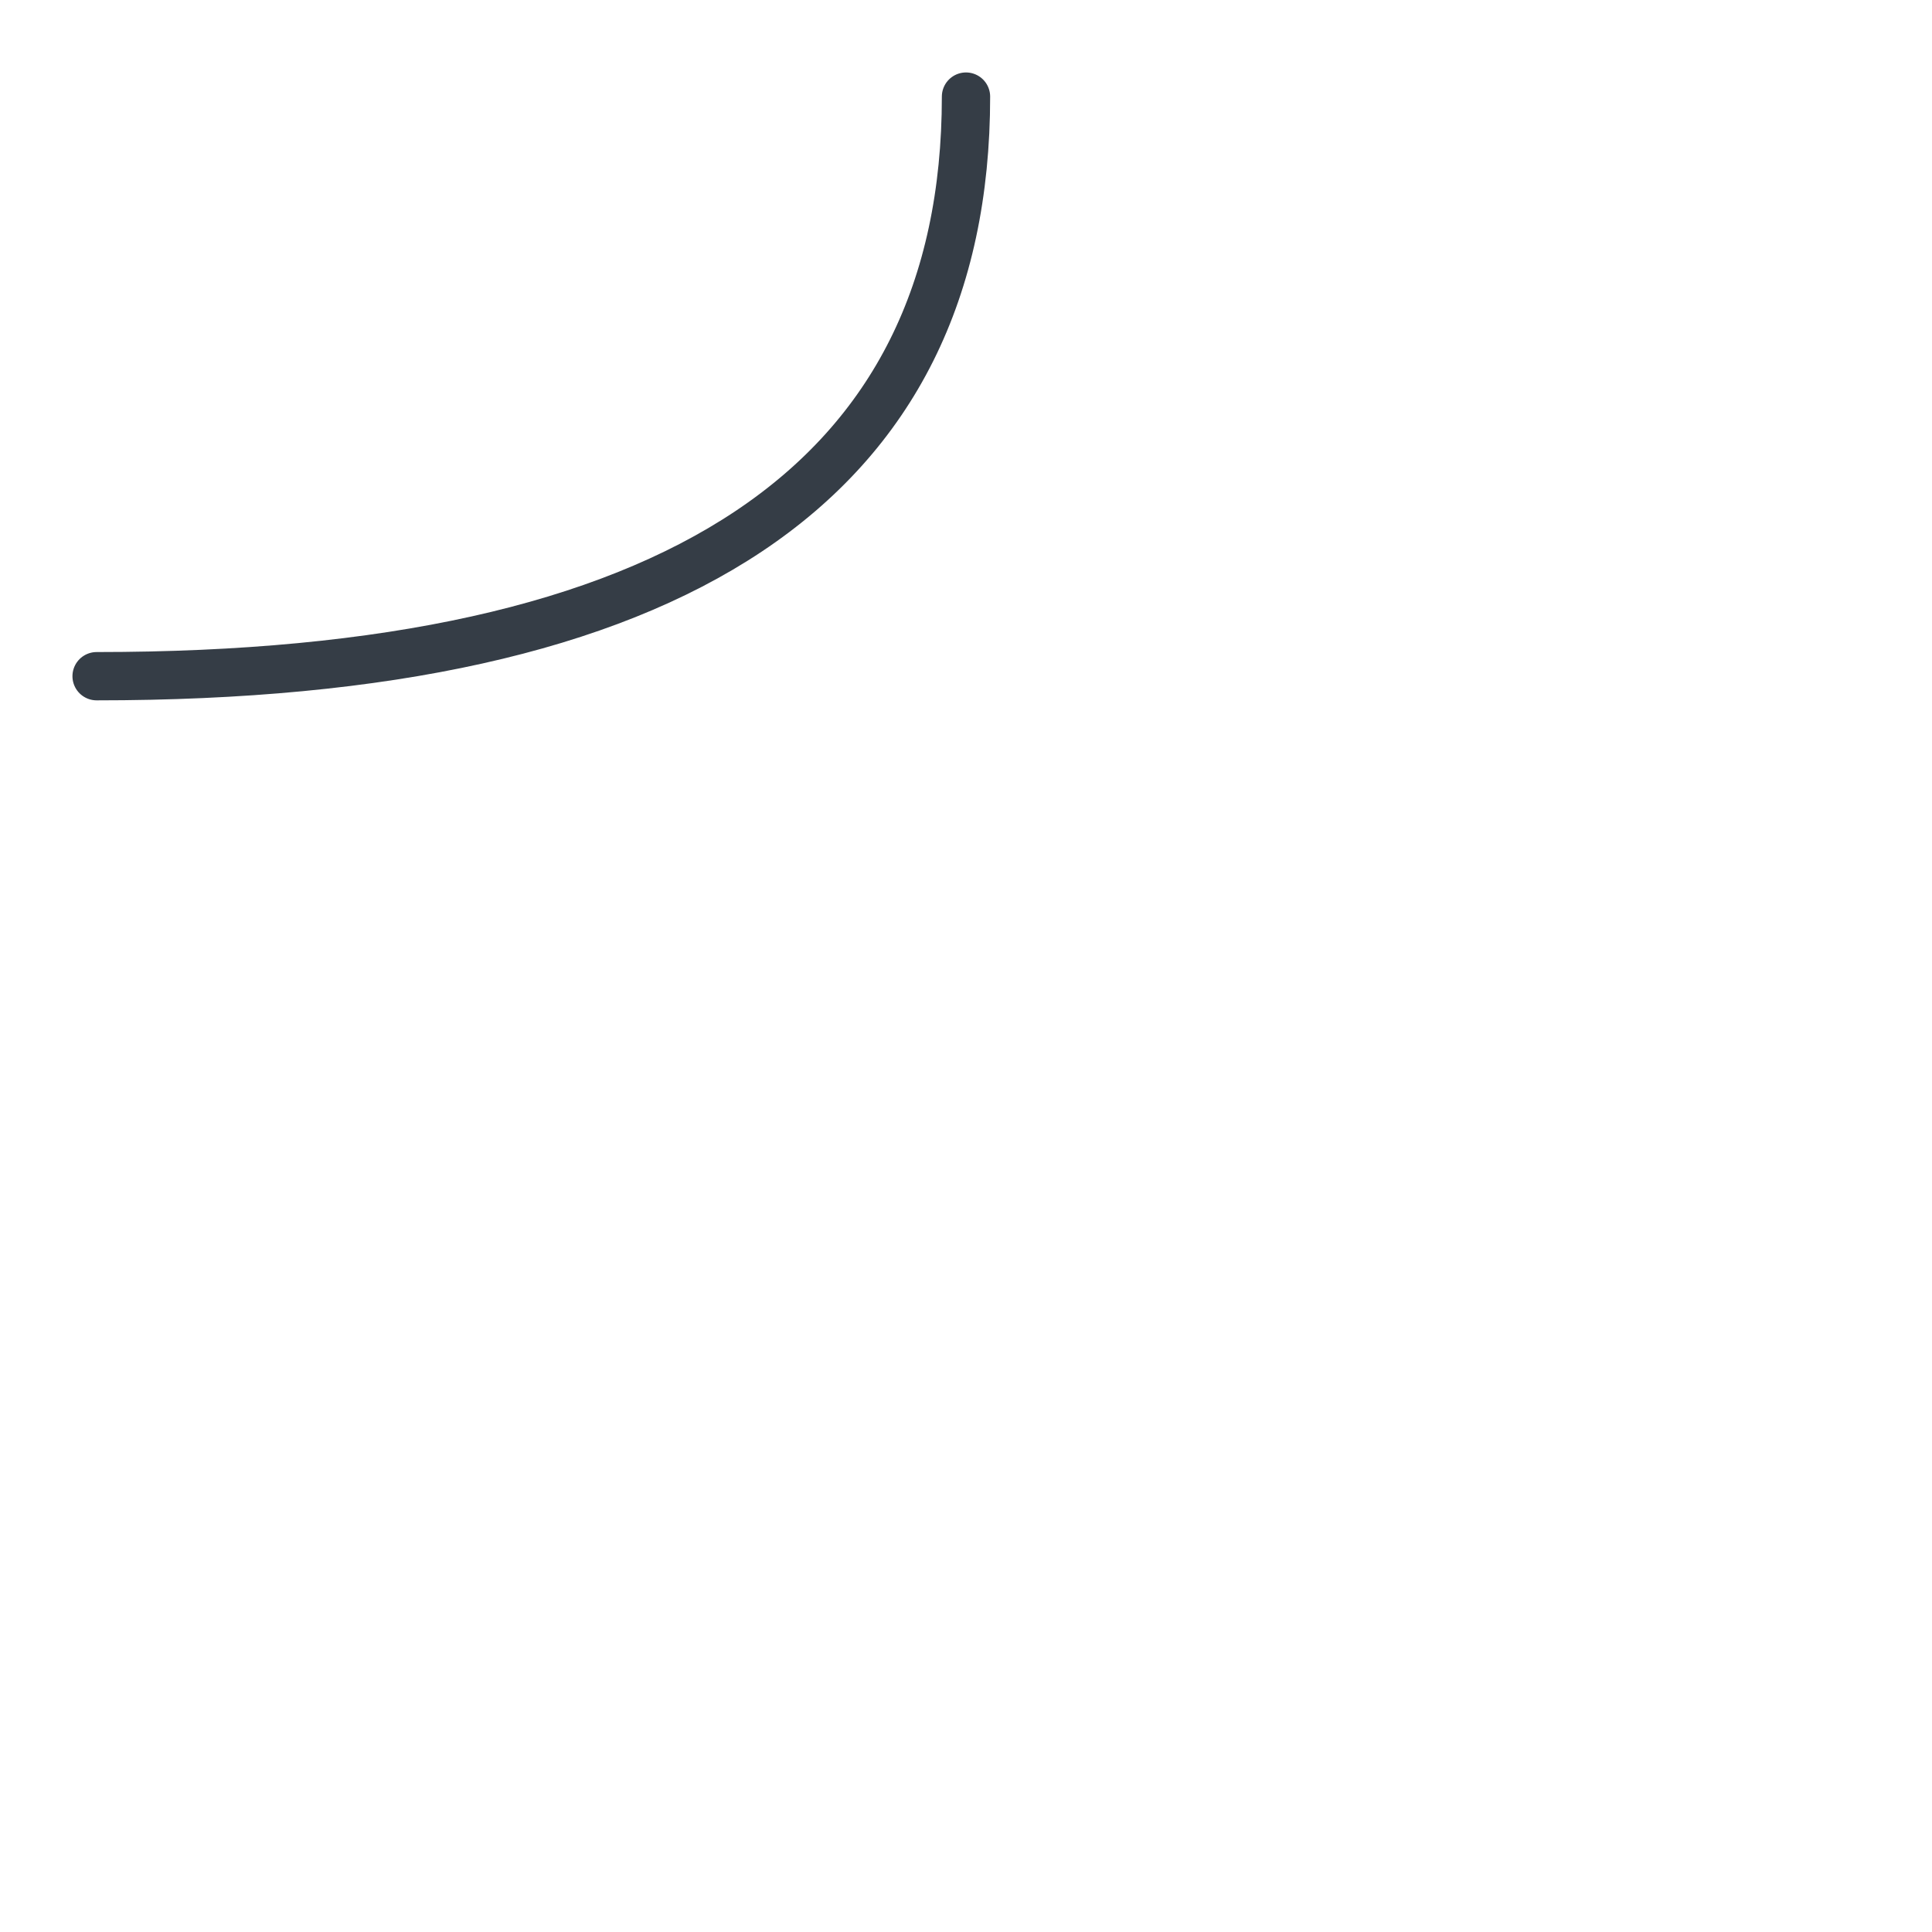
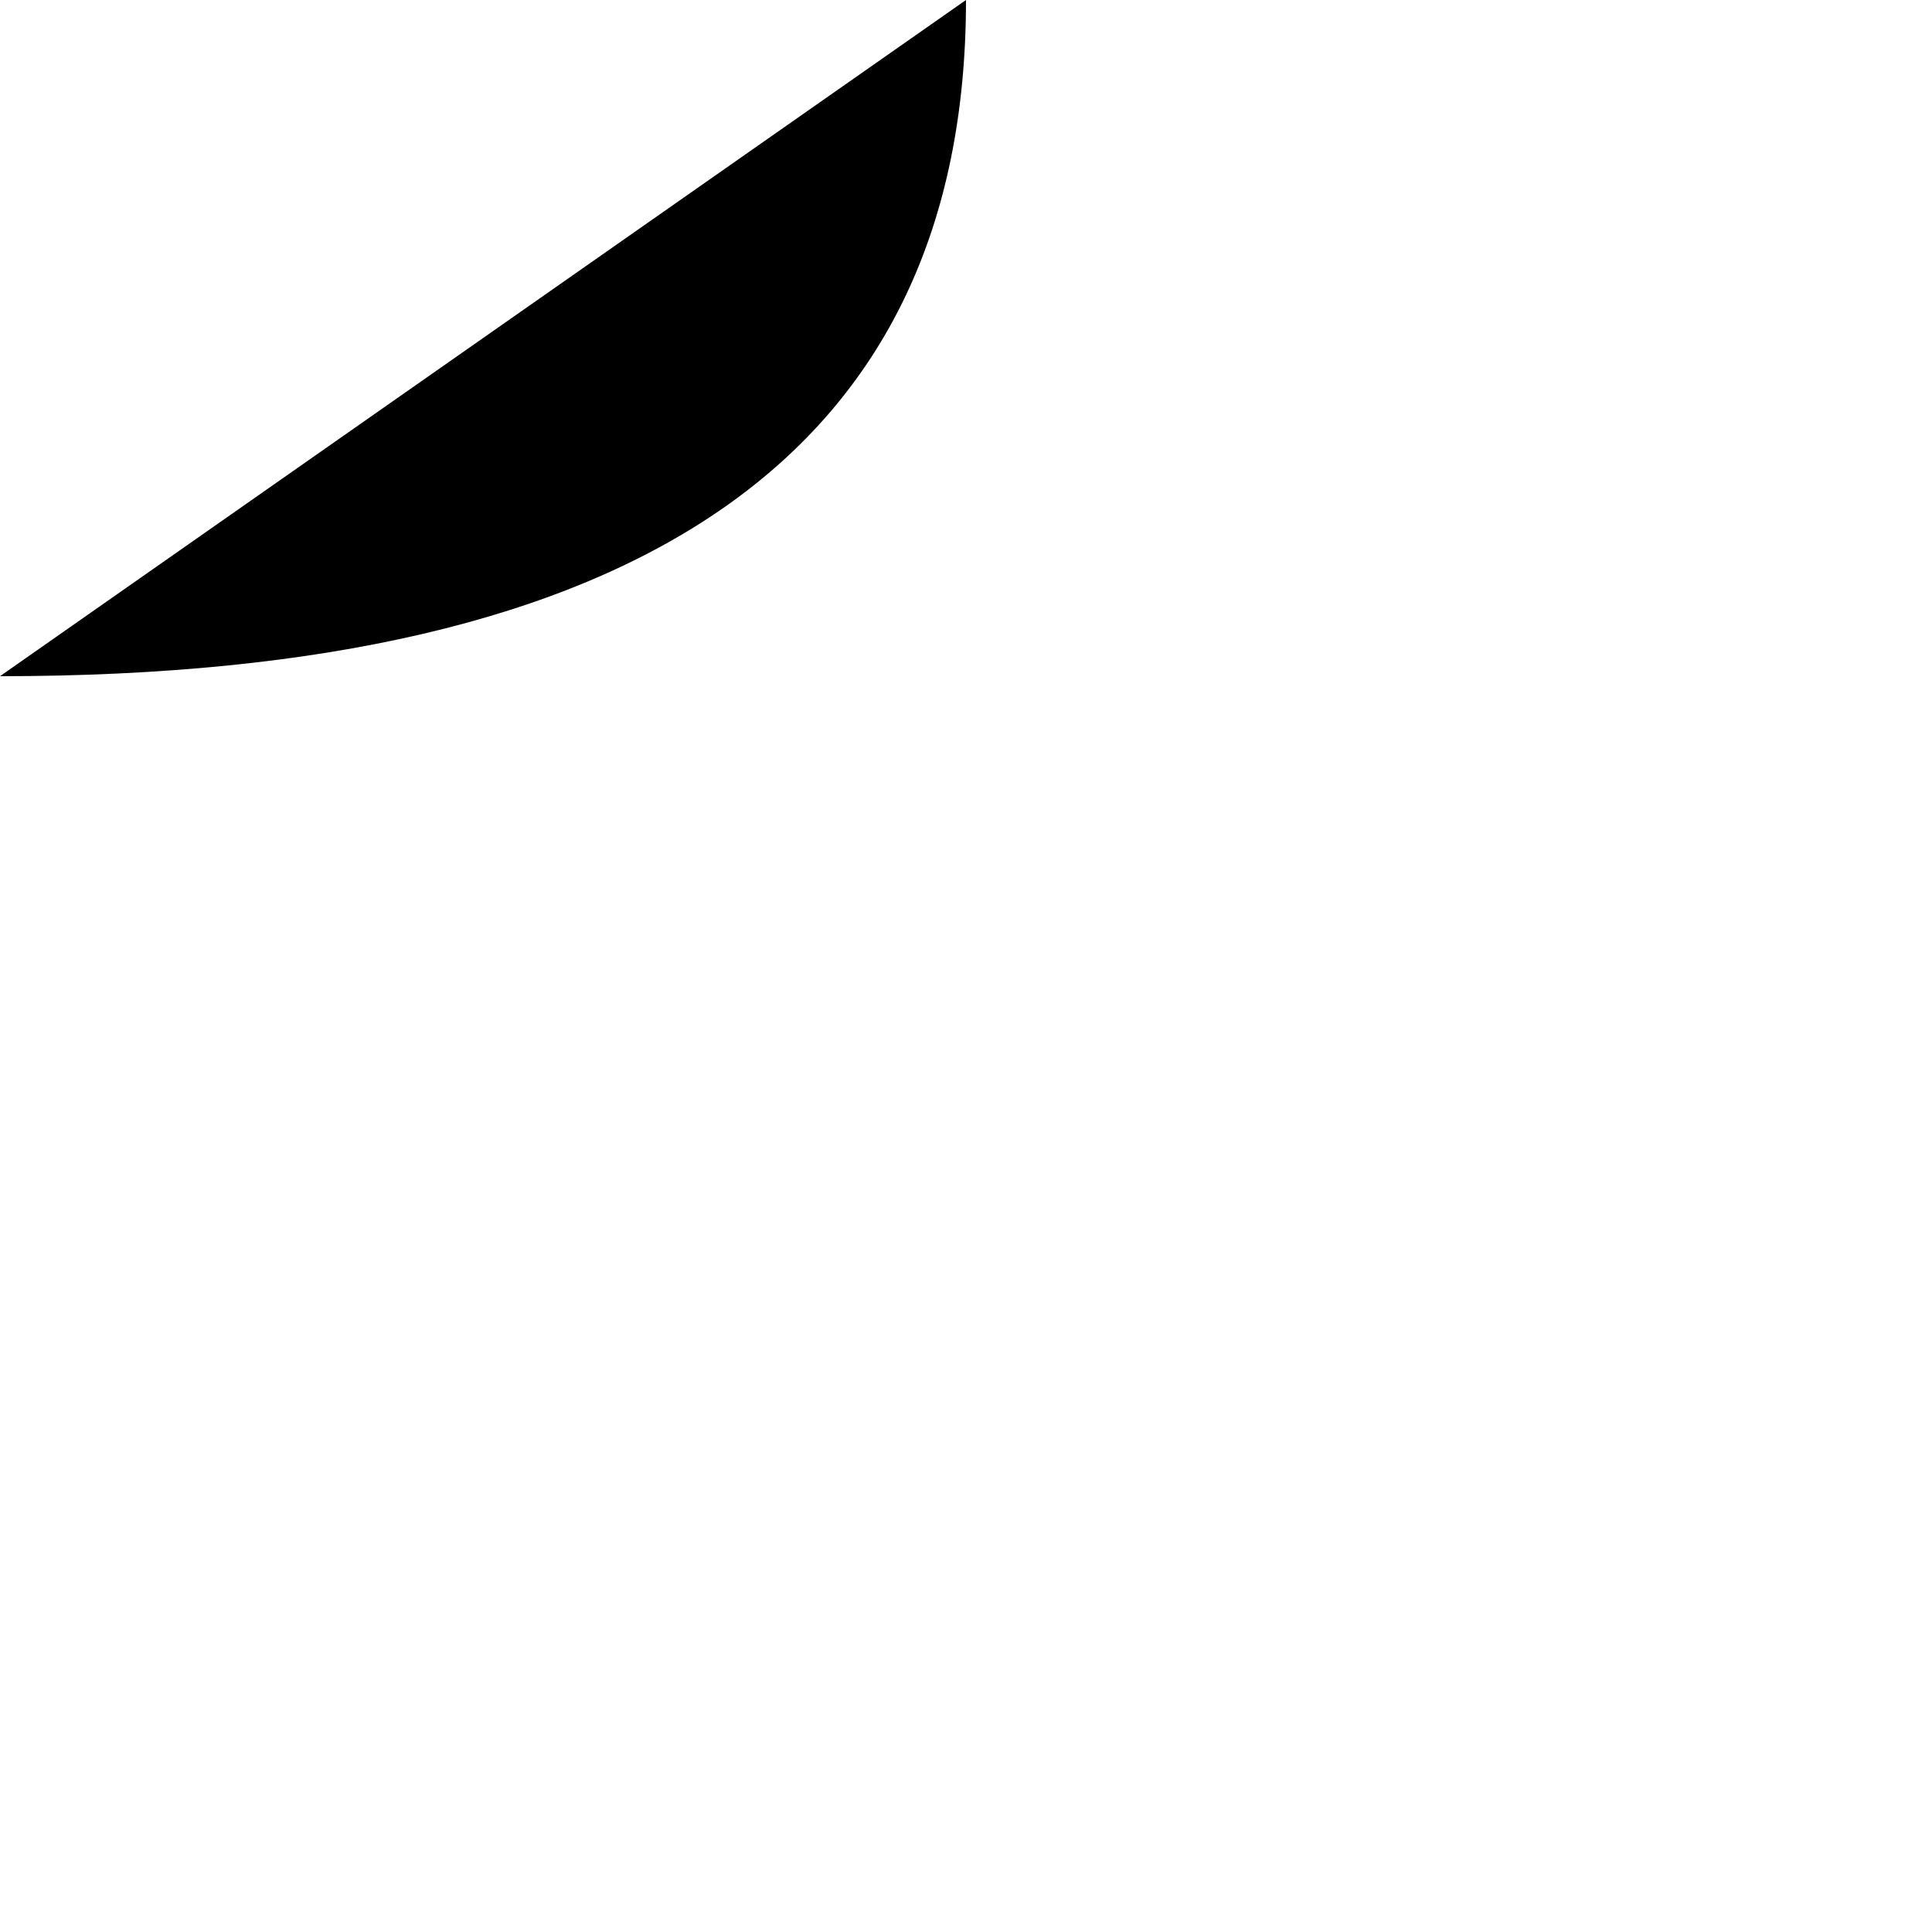
<svg xmlns="http://www.w3.org/2000/svg" version="1.1" width="100px" height="100px" viewBox="0 0 100 100">
-   <style type="text/css">
-         .arrow{
-             stroke: hsl(212, 14%, 24%);
-             stroke-width: 2.5px;
-             stroke-linecap: round;
-             fill: none;
-         }
-     </style>
-   <path vector-effect="non-scaling-stroke" shape-rendering="crisp edges" class="arrow" d="         M 5,35         Q 50,35 50,5     " />
+   <path vector-effect="non-scaling-stroke" shape-rendering="crisp edges" class="arrow-line" d="         M 0,35         Q 50,35 50,0     " />
</svg>
